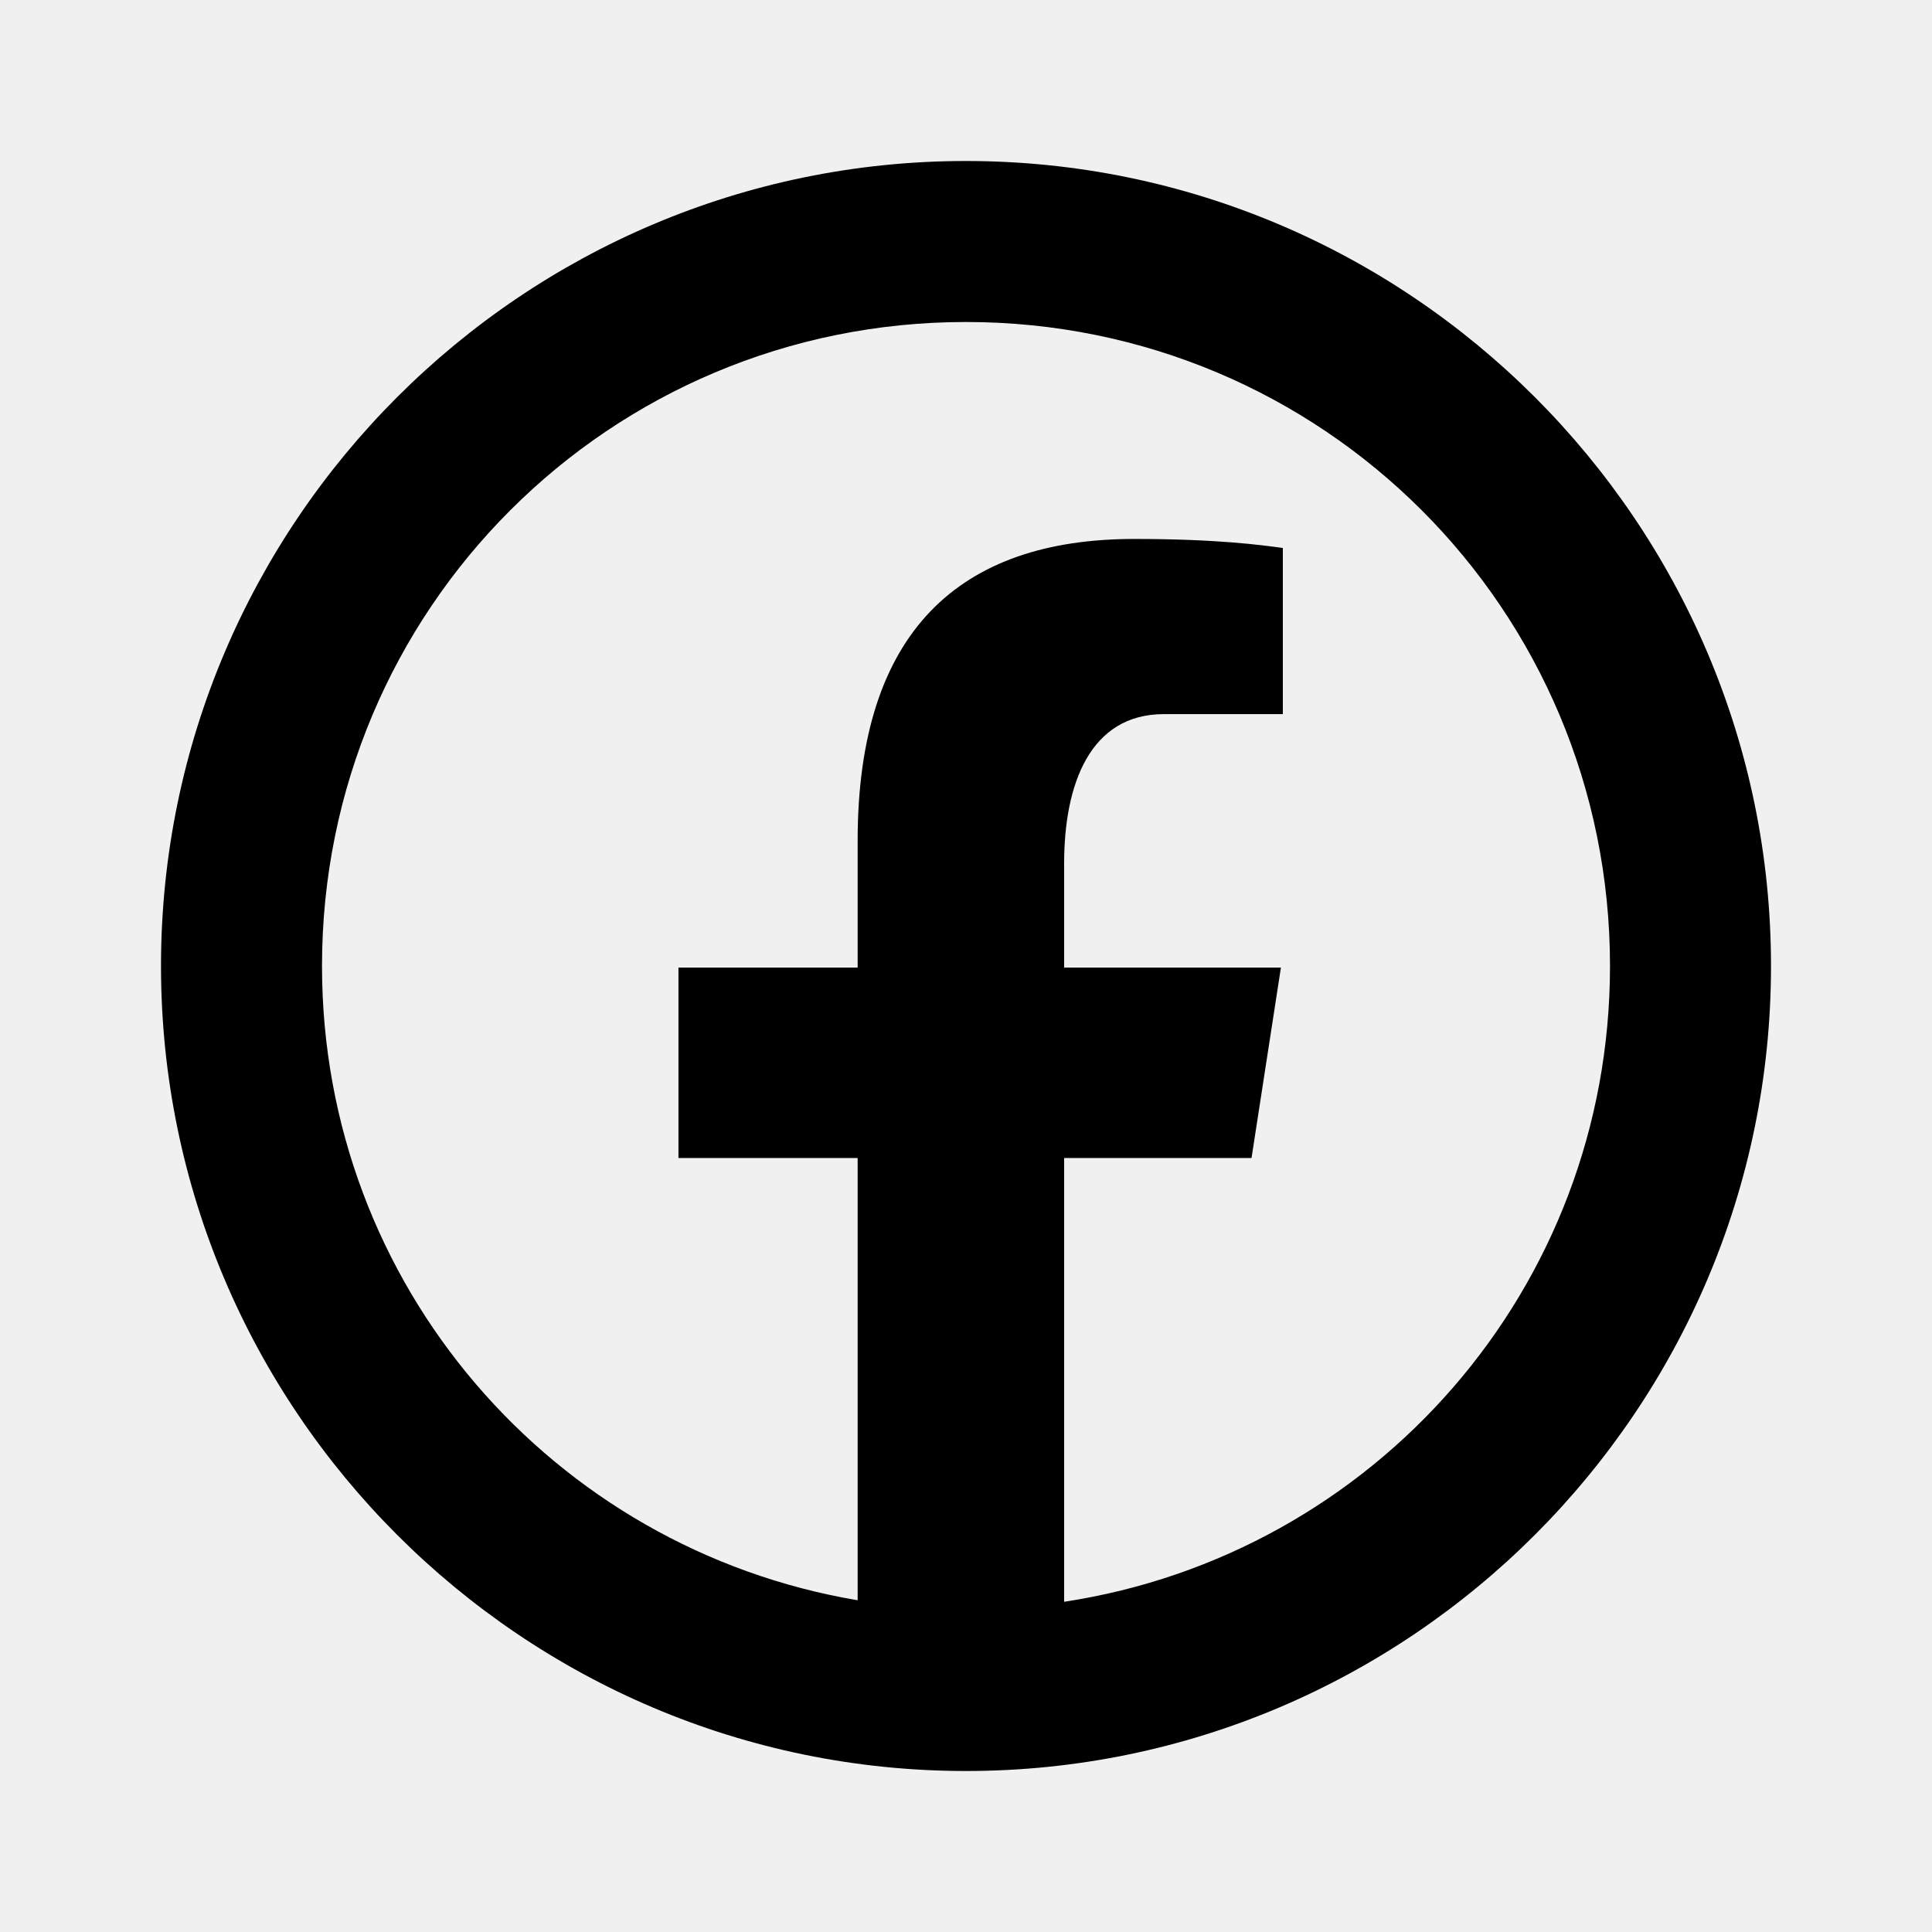
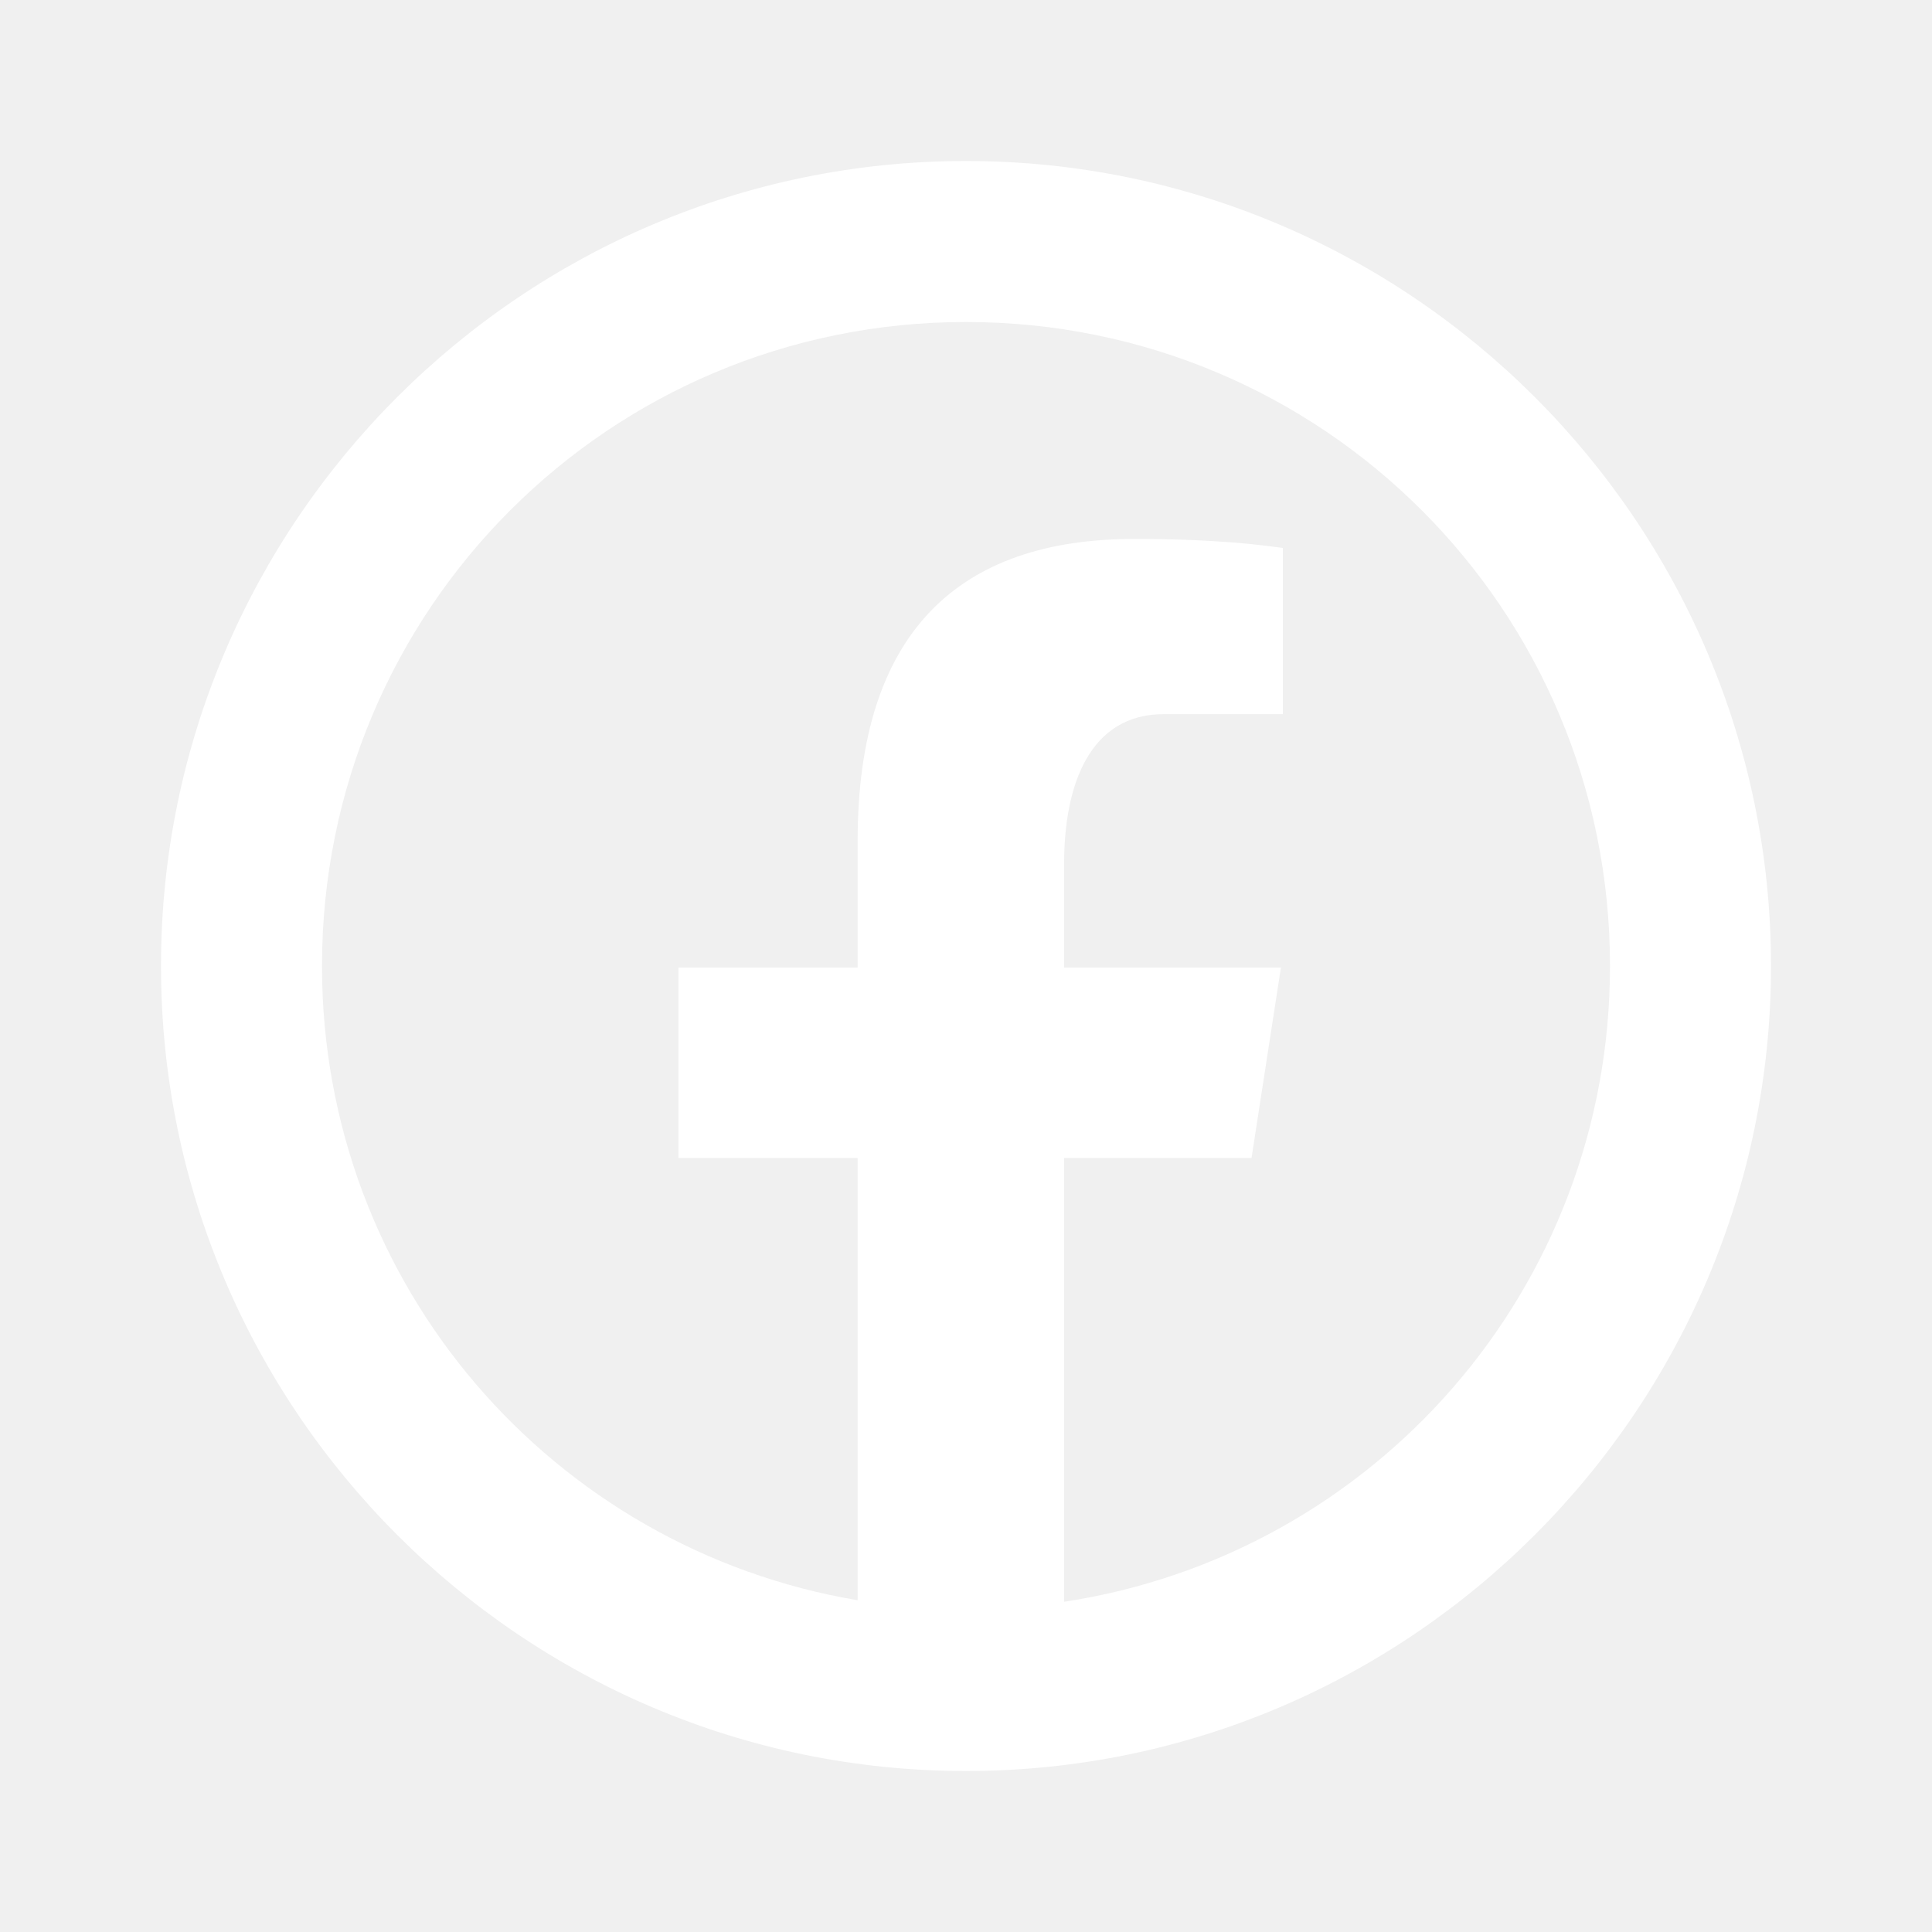
- <svg xmlns="http://www.w3.org/2000/svg" fill="#000000" viewBox="0 0 24 24" width="24px" height="24px">
+ <svg xmlns="http://www.w3.org/2000/svg" fill="#ffffff" viewBox="0 0 24 24" width="24px" height="24px">
  <path d="M 12 2 C 6.489 2 2 6.489 2 12 C 2 17.511 6.489 22 12 22 C 17.511 22 22 17.511 22 12 C 22 6.489 17.511 2 12 2 z M 12 4 C 16.43 4 20 7.57 20 12 C 20 16.014 17.065 19.313 13.219 19.898 L 13.219 14.385 L 15.547 14.385 L 15.912 12.02 L 13.219 12.02 L 13.219 10.727 C 13.219 9.744 13.539 8.871 14.459 8.871 L 15.936 8.871 L 15.936 6.807 C 15.676 6.772 15.127 6.695 14.09 6.695 C 11.924 6.695 10.654 7.839 10.654 10.445 L 10.654 12.02 L 8.428 12.02 L 8.428 14.385 L 10.654 14.385 L 10.654 19.879 C 6.87 19.241 4 15.97 4 12 C 4 7.57 7.57 4 12 4 z" />
</svg>
